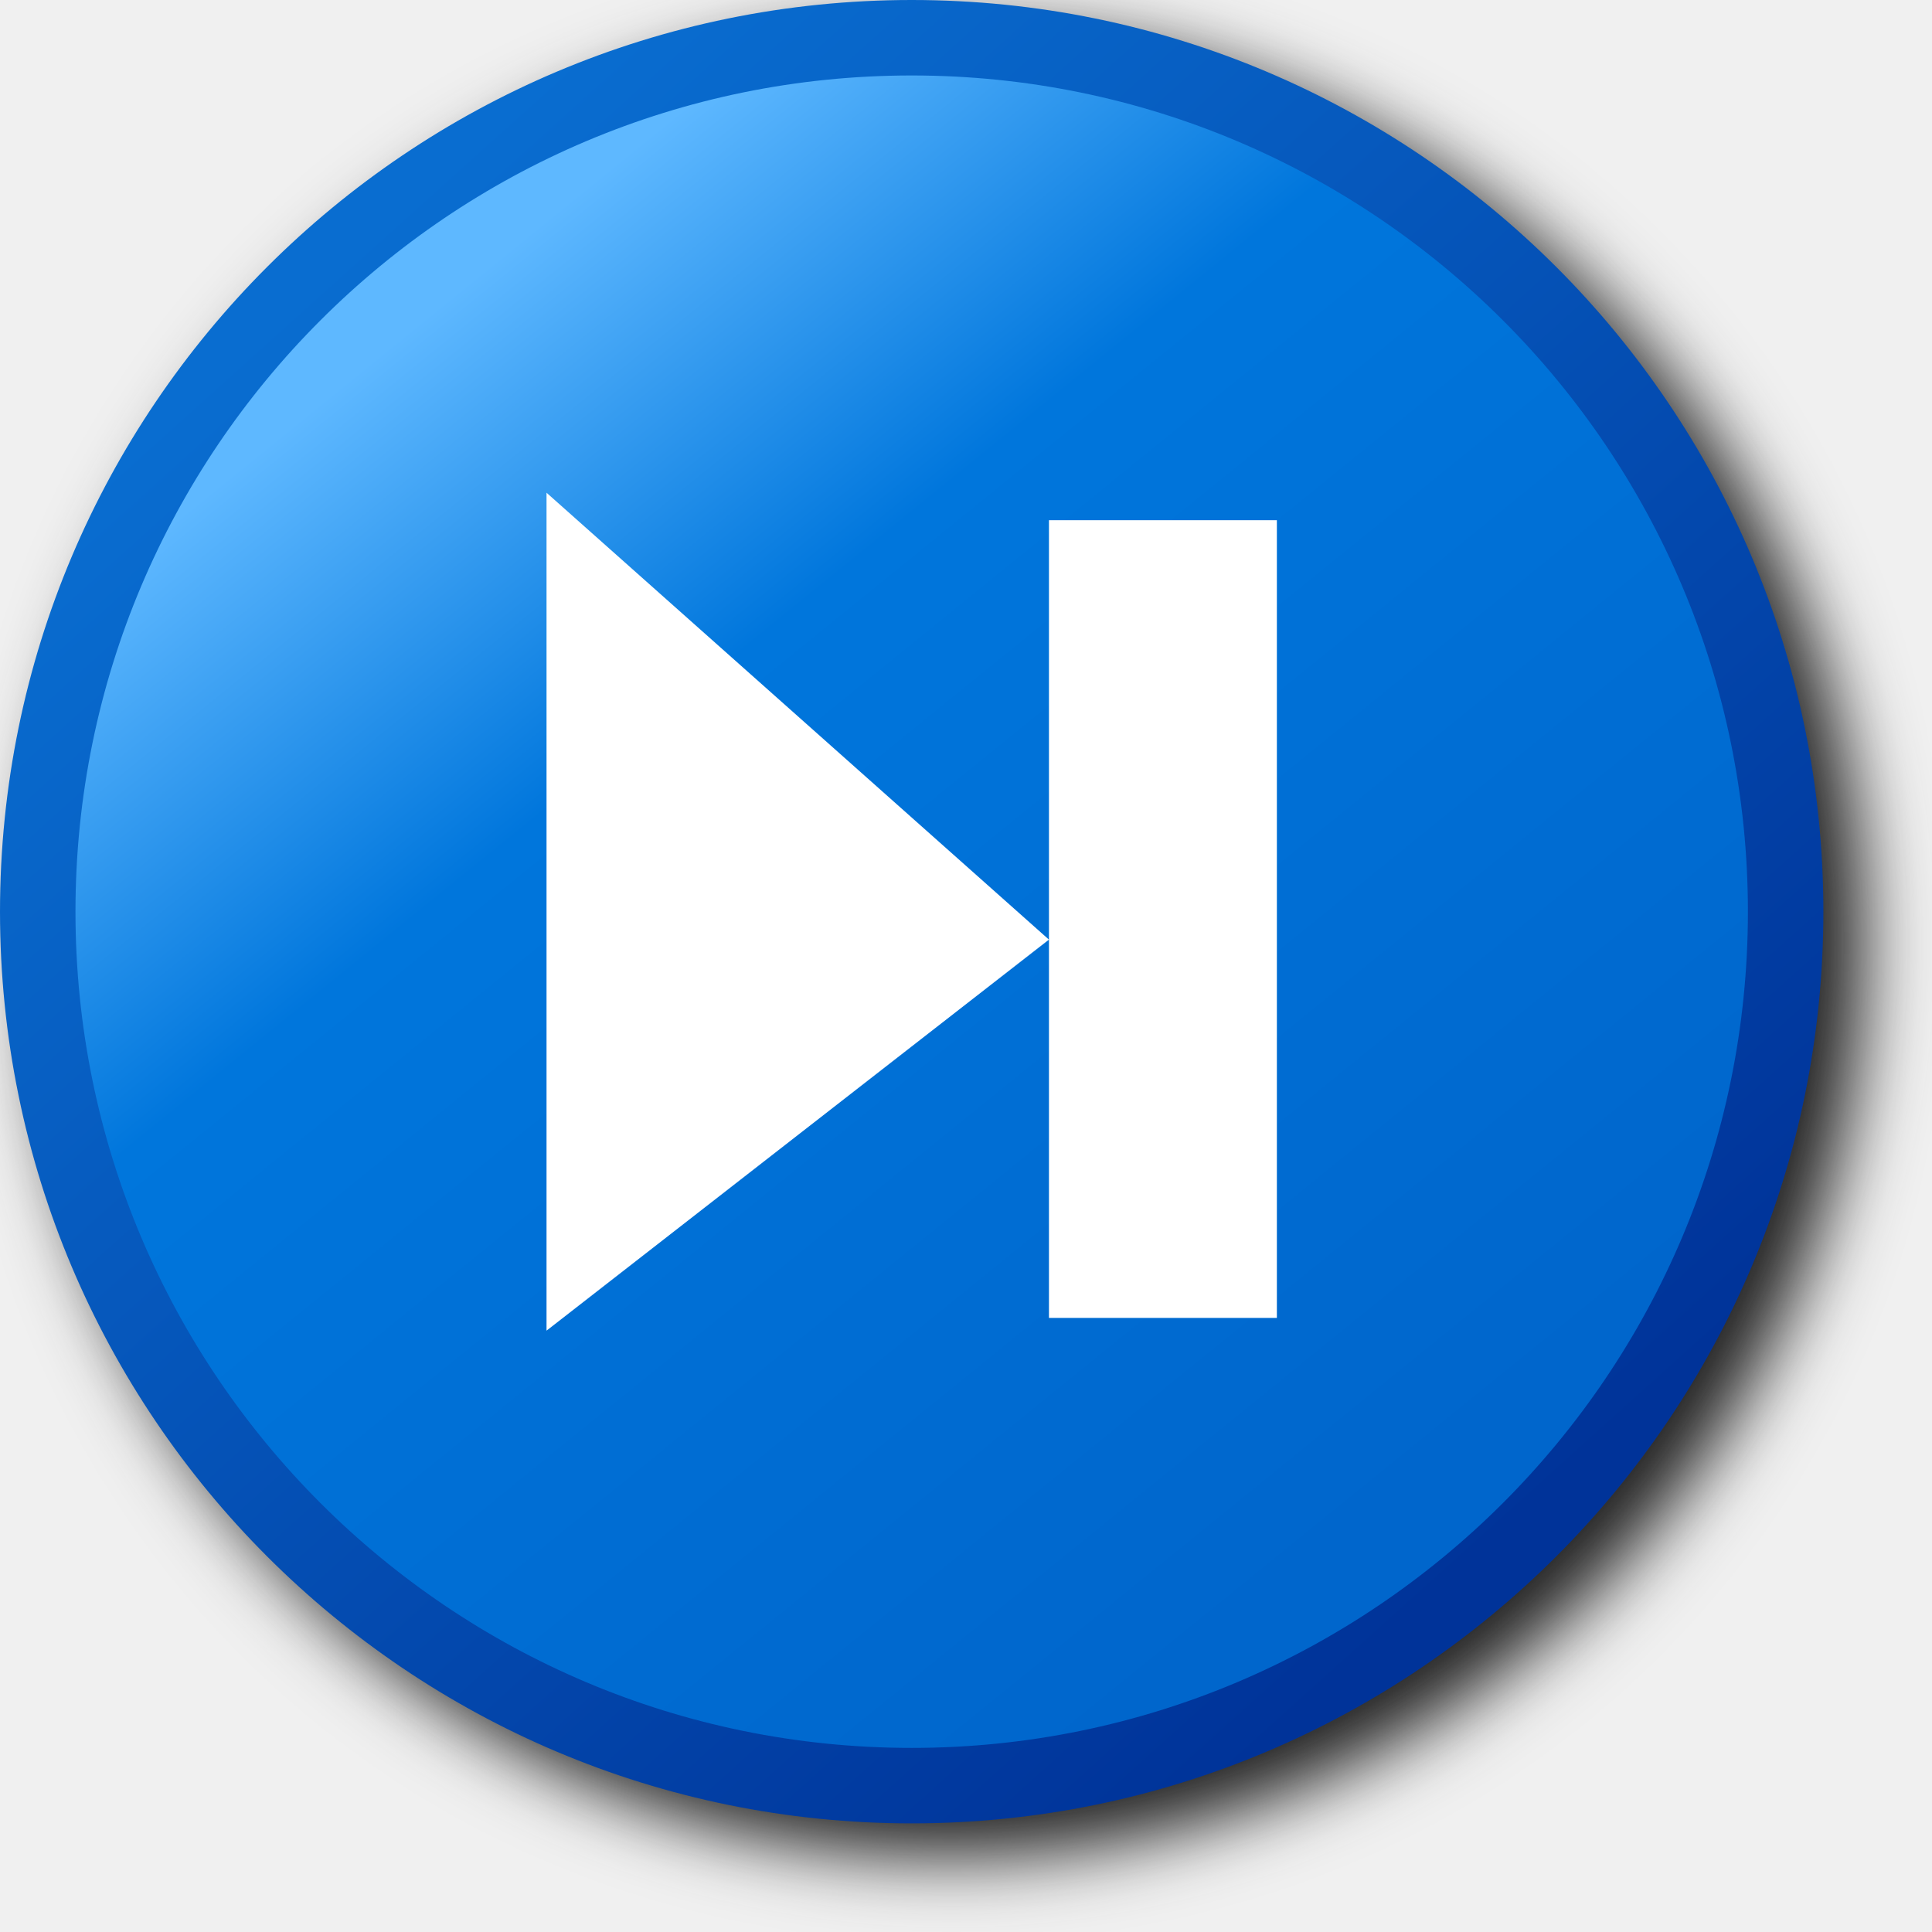
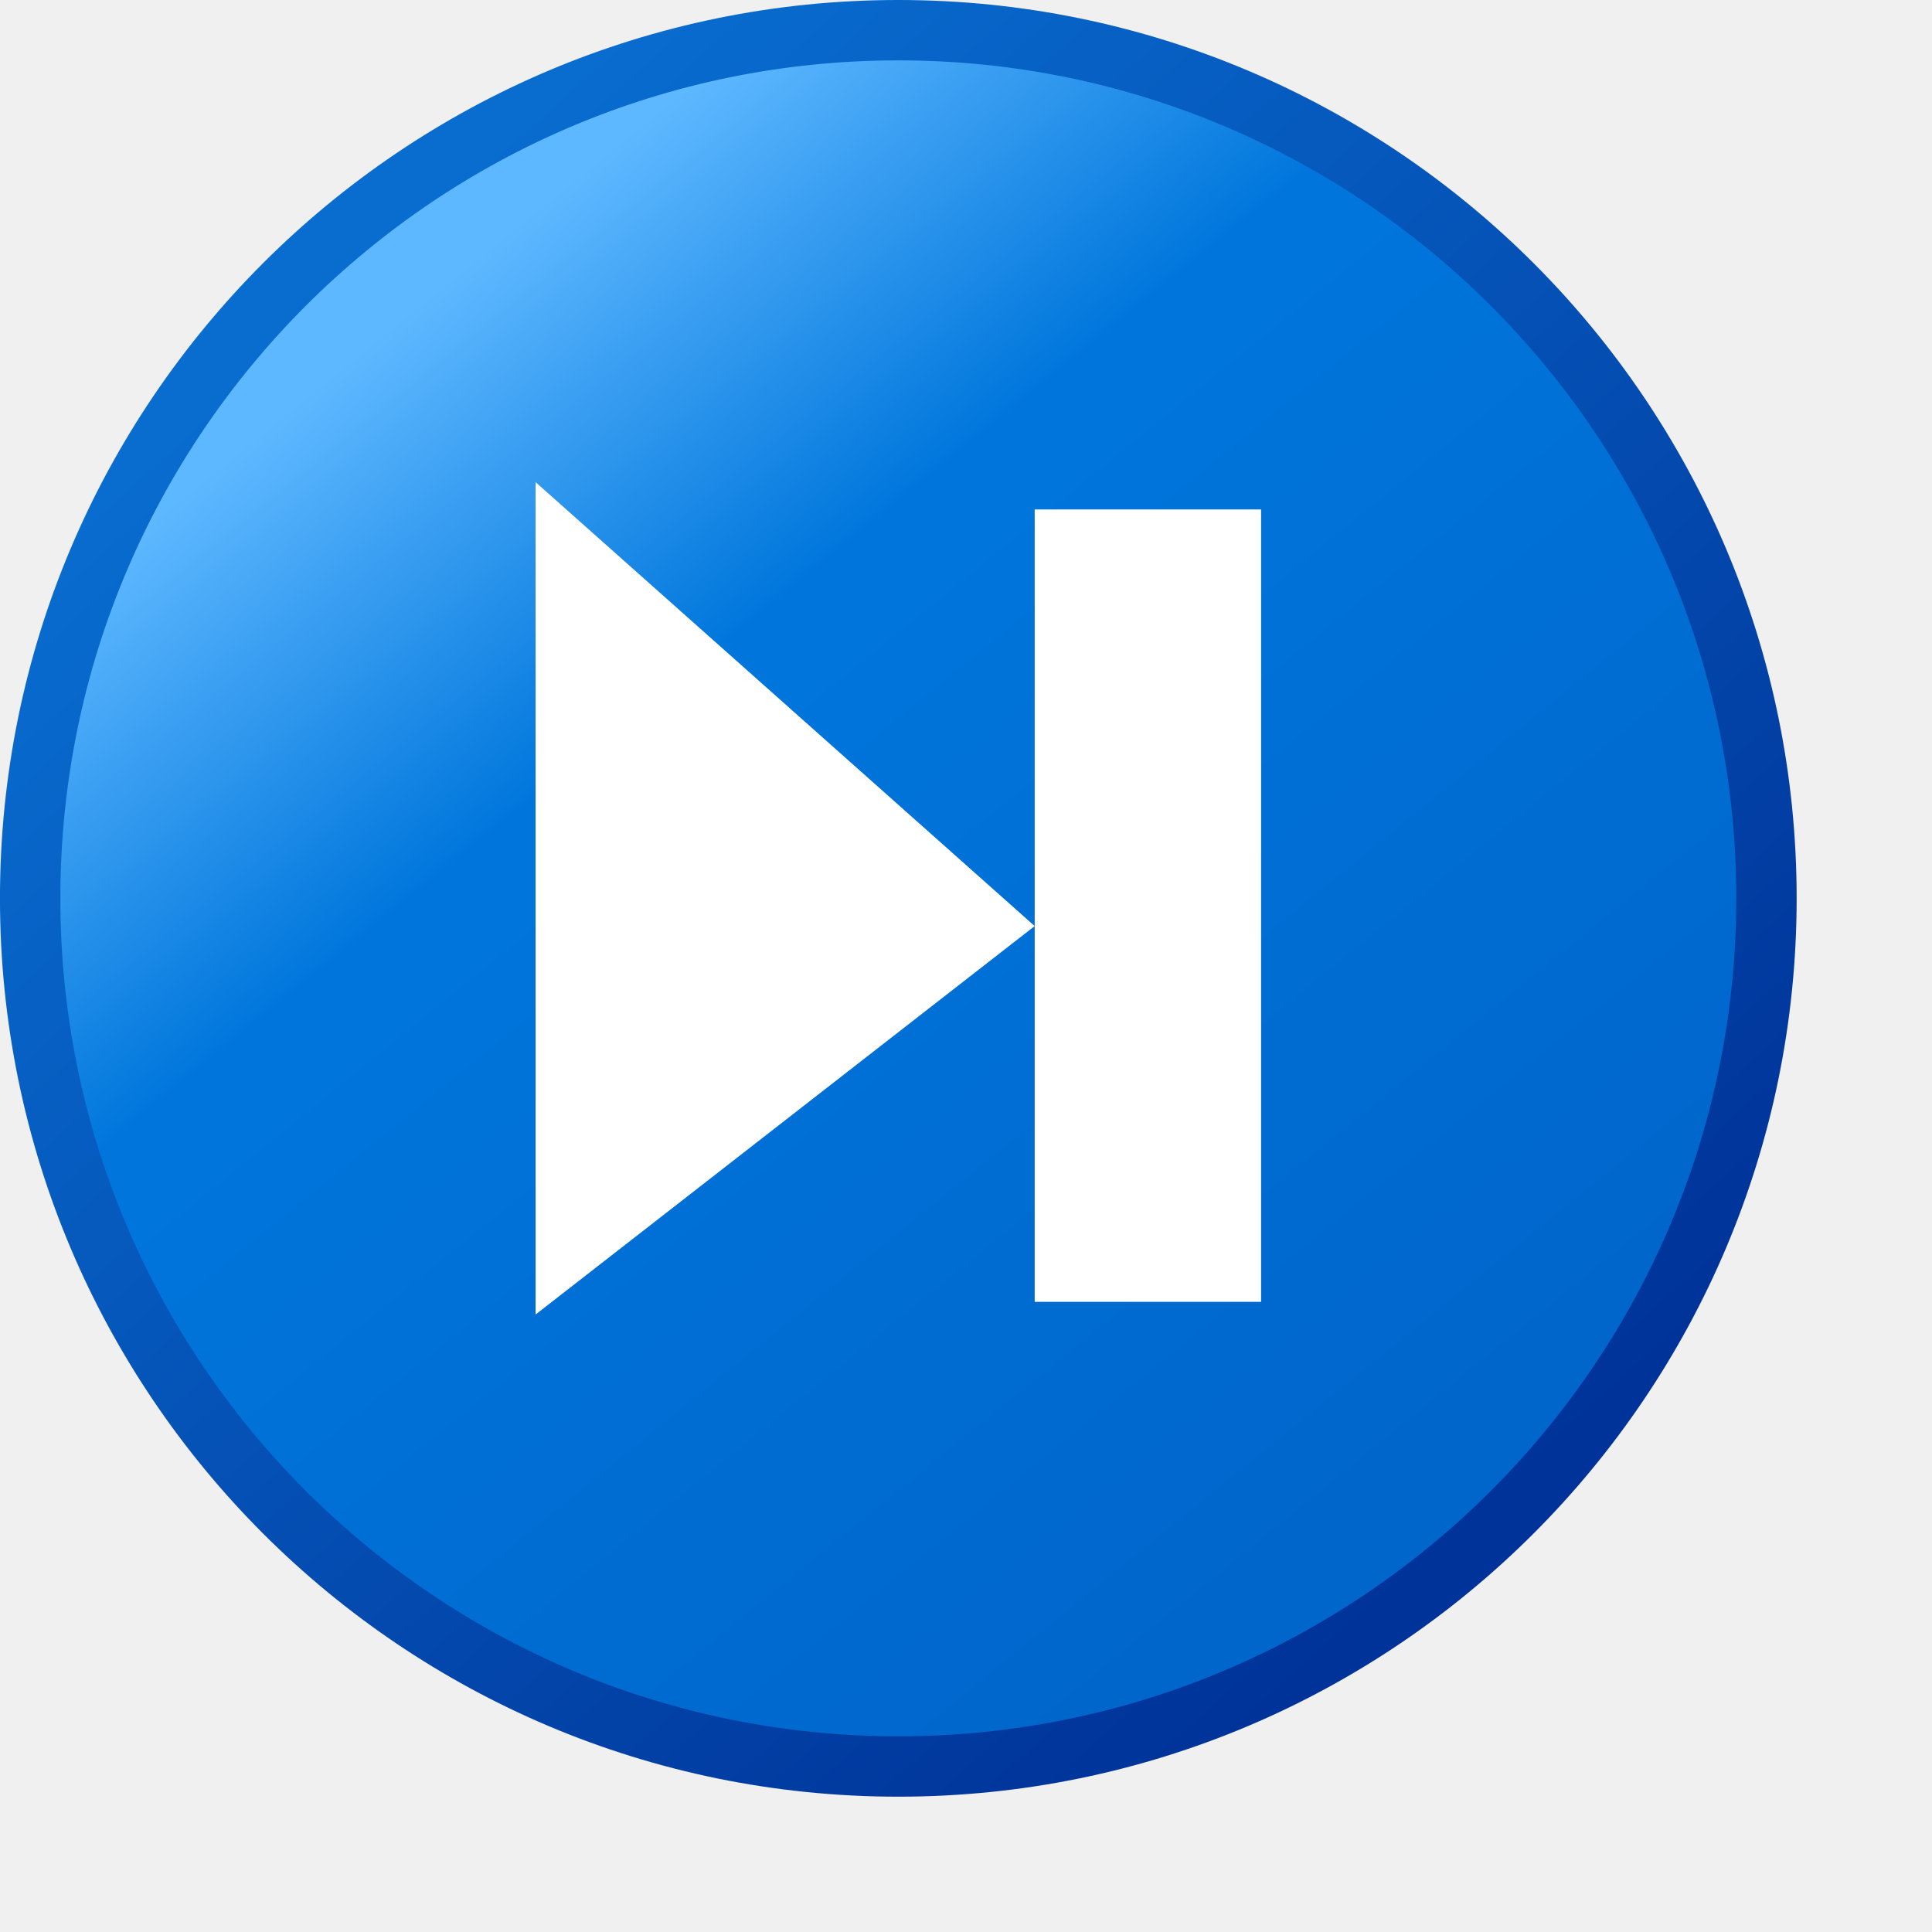
- <svg xmlns="http://www.w3.org/2000/svg" xmlns:xlink="http://www.w3.org/1999/xlink" id="svg8" version="1.1" viewBox="0 0 256 256" height="256" width="256">
+ <svg xmlns="http://www.w3.org/2000/svg" xmlns:xlink="http://www.w3.org/1999/xlink" id="svg8" version="1.1" viewBox="0 0 48 48" height="48" width="48">
  <defs id="defs2">
    <linearGradient id="linearGradient1024">
      <stop id="stop1020" offset="0" style="stop-color:#003399;stop-opacity:1" />
      <stop id="stop1022" offset="1" style="stop-color:#096dd0;stop-opacity:1" />
    </linearGradient>
    <linearGradient id="linearGradient1018">
      <stop id="stop1012" offset="0" style="stop-color:#0066cc;stop-opacity:1" />
      <stop style="stop-color:#0076dc;stop-opacity:1" offset="0.7" id="stop1014" />
      <stop id="stop1016" offset="1" style="stop-color:#5eb8ff;stop-opacity:1" />
    </linearGradient>
-     <filter style="color-interpolation-filters:sRGB" id="filter933" x="-0.048" width="1.096" y="-0.048" height="1.096">
-       <feGaussianBlur stdDeviation="4.836" id="feGaussianBlur935" />
-     </filter>
-     <linearGradient gradientTransform="matrix(40.71457,0,0,40.71457,238.4018,-118.8825)" gradientUnits="userSpaceOnUse" y2="3.922" x2="-4.13" y1="7.799" x1="-0.985" id="linearGradient1492-3" xlink:href="#linearGradient1018" />
-     <linearGradient gradientTransform="matrix(14.791,0,0,14.791,-195.5573,-2.395504)" gradientUnits="userSpaceOnUse" y2="1.414" x2="18.284" y1="12.93" x1="28.65" id="linearGradient903-3" xlink:href="#linearGradient1024" />
+     <linearGradient gradientTransform="matrix(7.583224,0,0,7.583224,54.4488,-22.32353)" gradientUnits="userSpaceOnUse" y2="3.922" x2="-4.13" y1="7.799" x1="-0.985" id="linearGradient1492-3" xlink:href="#linearGradient1018" />
+     <linearGradient gradientTransform="matrix(2.754873,0,0,2.754873,-26.37753,-0.6274372)" gradientUnits="userSpaceOnUse" y2="1.414" x2="18.284" y1="12.93" x1="28.65" id="linearGradient903-3" xlink:href="#linearGradient1024" />
  </defs>
  <g transform="translate(-12.56771)" id="layer1">
-     <path id="path926" style="color:#000000;font-style:normal;font-variant:normal;font-weight:normal;font-stretch:normal;font-size:medium;line-height:normal;font-family:sans-serif;font-variant-ligatures:normal;font-variant-position:normal;font-variant-caps:normal;font-variant-numeric:normal;font-variant-alternates:normal;font-variant-east-asian:normal;font-feature-settings:normal;font-variation-settings:normal;text-indent:0;text-align:start;text-decoration:none;text-decoration-line:none;text-decoration-style:solid;text-decoration-color:#000000;letter-spacing:normal;word-spacing:normal;text-transform:none;writing-mode:lr-tb;direction:ltr;text-orientation:mixed;dominant-baseline:auto;baseline-shift:baseline;text-anchor:start;white-space:normal;shape-padding:0;shape-margin:0;inline-size:0;clip-rule:nonzero;display:inline;overflow:visible;visibility:visible;isolation:auto;mix-blend-mode:normal;color-interpolation:sRGB;color-interpolation-filters:linearRGB;solid-color:#000000;solid-opacity:1;vector-effect:none;fill:#212121;fill-opacity:1;fill-rule:nonzero;stroke:none;stroke-width:10;stroke-linecap:round;stroke-linejoin:round;stroke-miterlimit:4;stroke-dasharray:none;stroke-dashoffset:0;stroke-opacity:1;filter:url(#filter933);color-rendering:auto;image-rendering:auto;shape-rendering:auto;text-rendering:auto;enable-background:accumulate;stop-color:#000000" d="m 138.568,4.096 c -66.715,0 -120.906,54.19 -120.906,120.904 0,66.715 54.192,120.904 120.906,120.904 66.55,0 120.613,-53.929 120.879,-120.418 a 5,5 0 0 0 0.025,-0.486 5,5 0 0 0 -0.025,-0.498 C 259.175,58.019 205.114,4.096 138.568,4.096 Z" />
-     <circle r="115.803" cy="120.803" cx="133.371" id="path1464-9" style="fill:url(#linearGradient1492-3);fill-opacity:1;stroke:url(#linearGradient903-3);stroke-width:10;stroke-linecap:round;stroke-linejoin:round;stroke-miterlimit:4;stroke-dasharray:none;stroke-opacity:1" />
-     <g transform="translate(6.86049,0.9772353)" id="g905">
+     <circle r="21.569" cy="22.319" cx="34.886" id="path1464-9" style="fill:url(#linearGradient1492-3);fill-opacity:1;stroke:url(#linearGradient903-3);stroke-width:1.5;stroke-linecap:round;stroke-linejoin:round;stroke-miterlimit:4;stroke-dasharray:none;stroke-opacity:1" />
+     <g transform="matrix(0.1862533,0,0,0.1862533,11.32345,7.4655533e-4)" id="g905">
      <g transform="matrix(15.09986,0,0,15.09986,-199.8483,-7.545552)" id="g1032">
        <path style="fill:none;stroke:#ffffff;stroke-width:2;stroke-linecap:butt;stroke-linejoin:miter;stroke-miterlimit:4;stroke-dasharray:none;stroke-opacity:1" d="M 23.818,12 V 5" id="path1028" />
      </g>
      <path id="path905-3" d="M 78.125,175.341 V 64.311 l 66.572,59.216 z" style="fill:#ffffff;fill-opacity:1;stroke:none;stroke-width:10;stroke-linecap:butt;stroke-linejoin:miter;stroke-miterlimit:4;stroke-dasharray:none;stroke-opacity:1" />
    </g>
  </g>
</svg>
